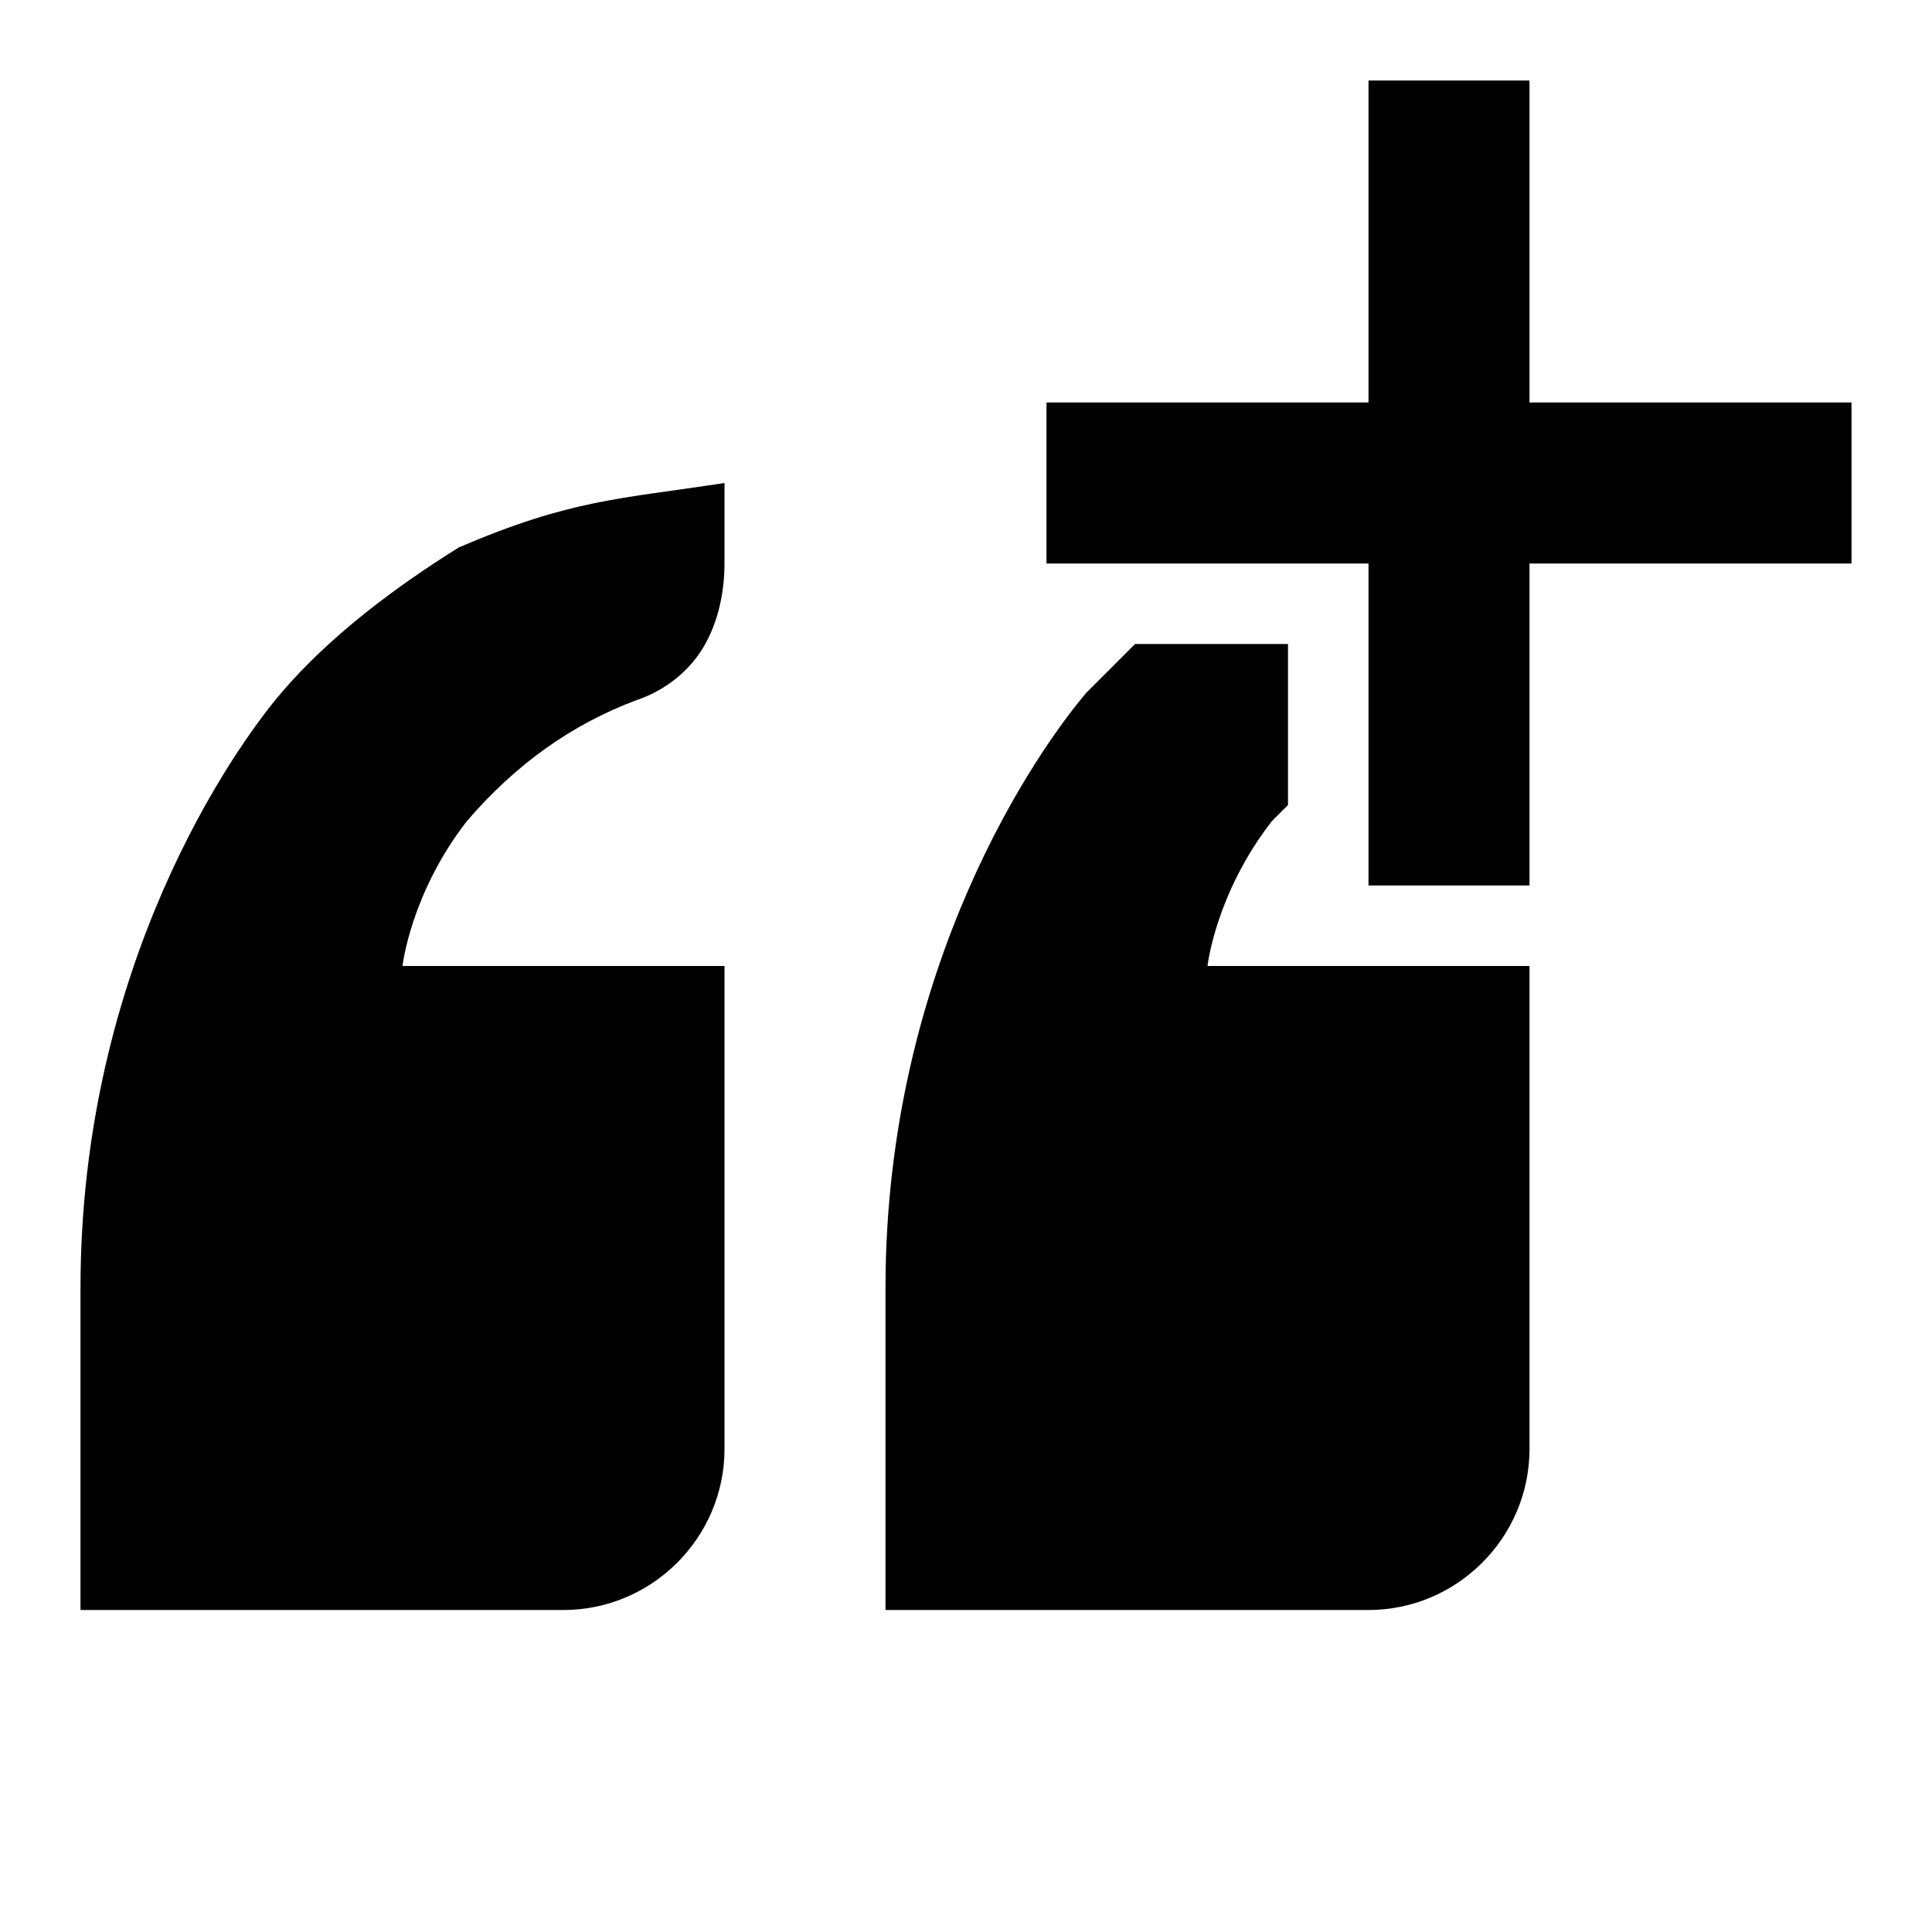
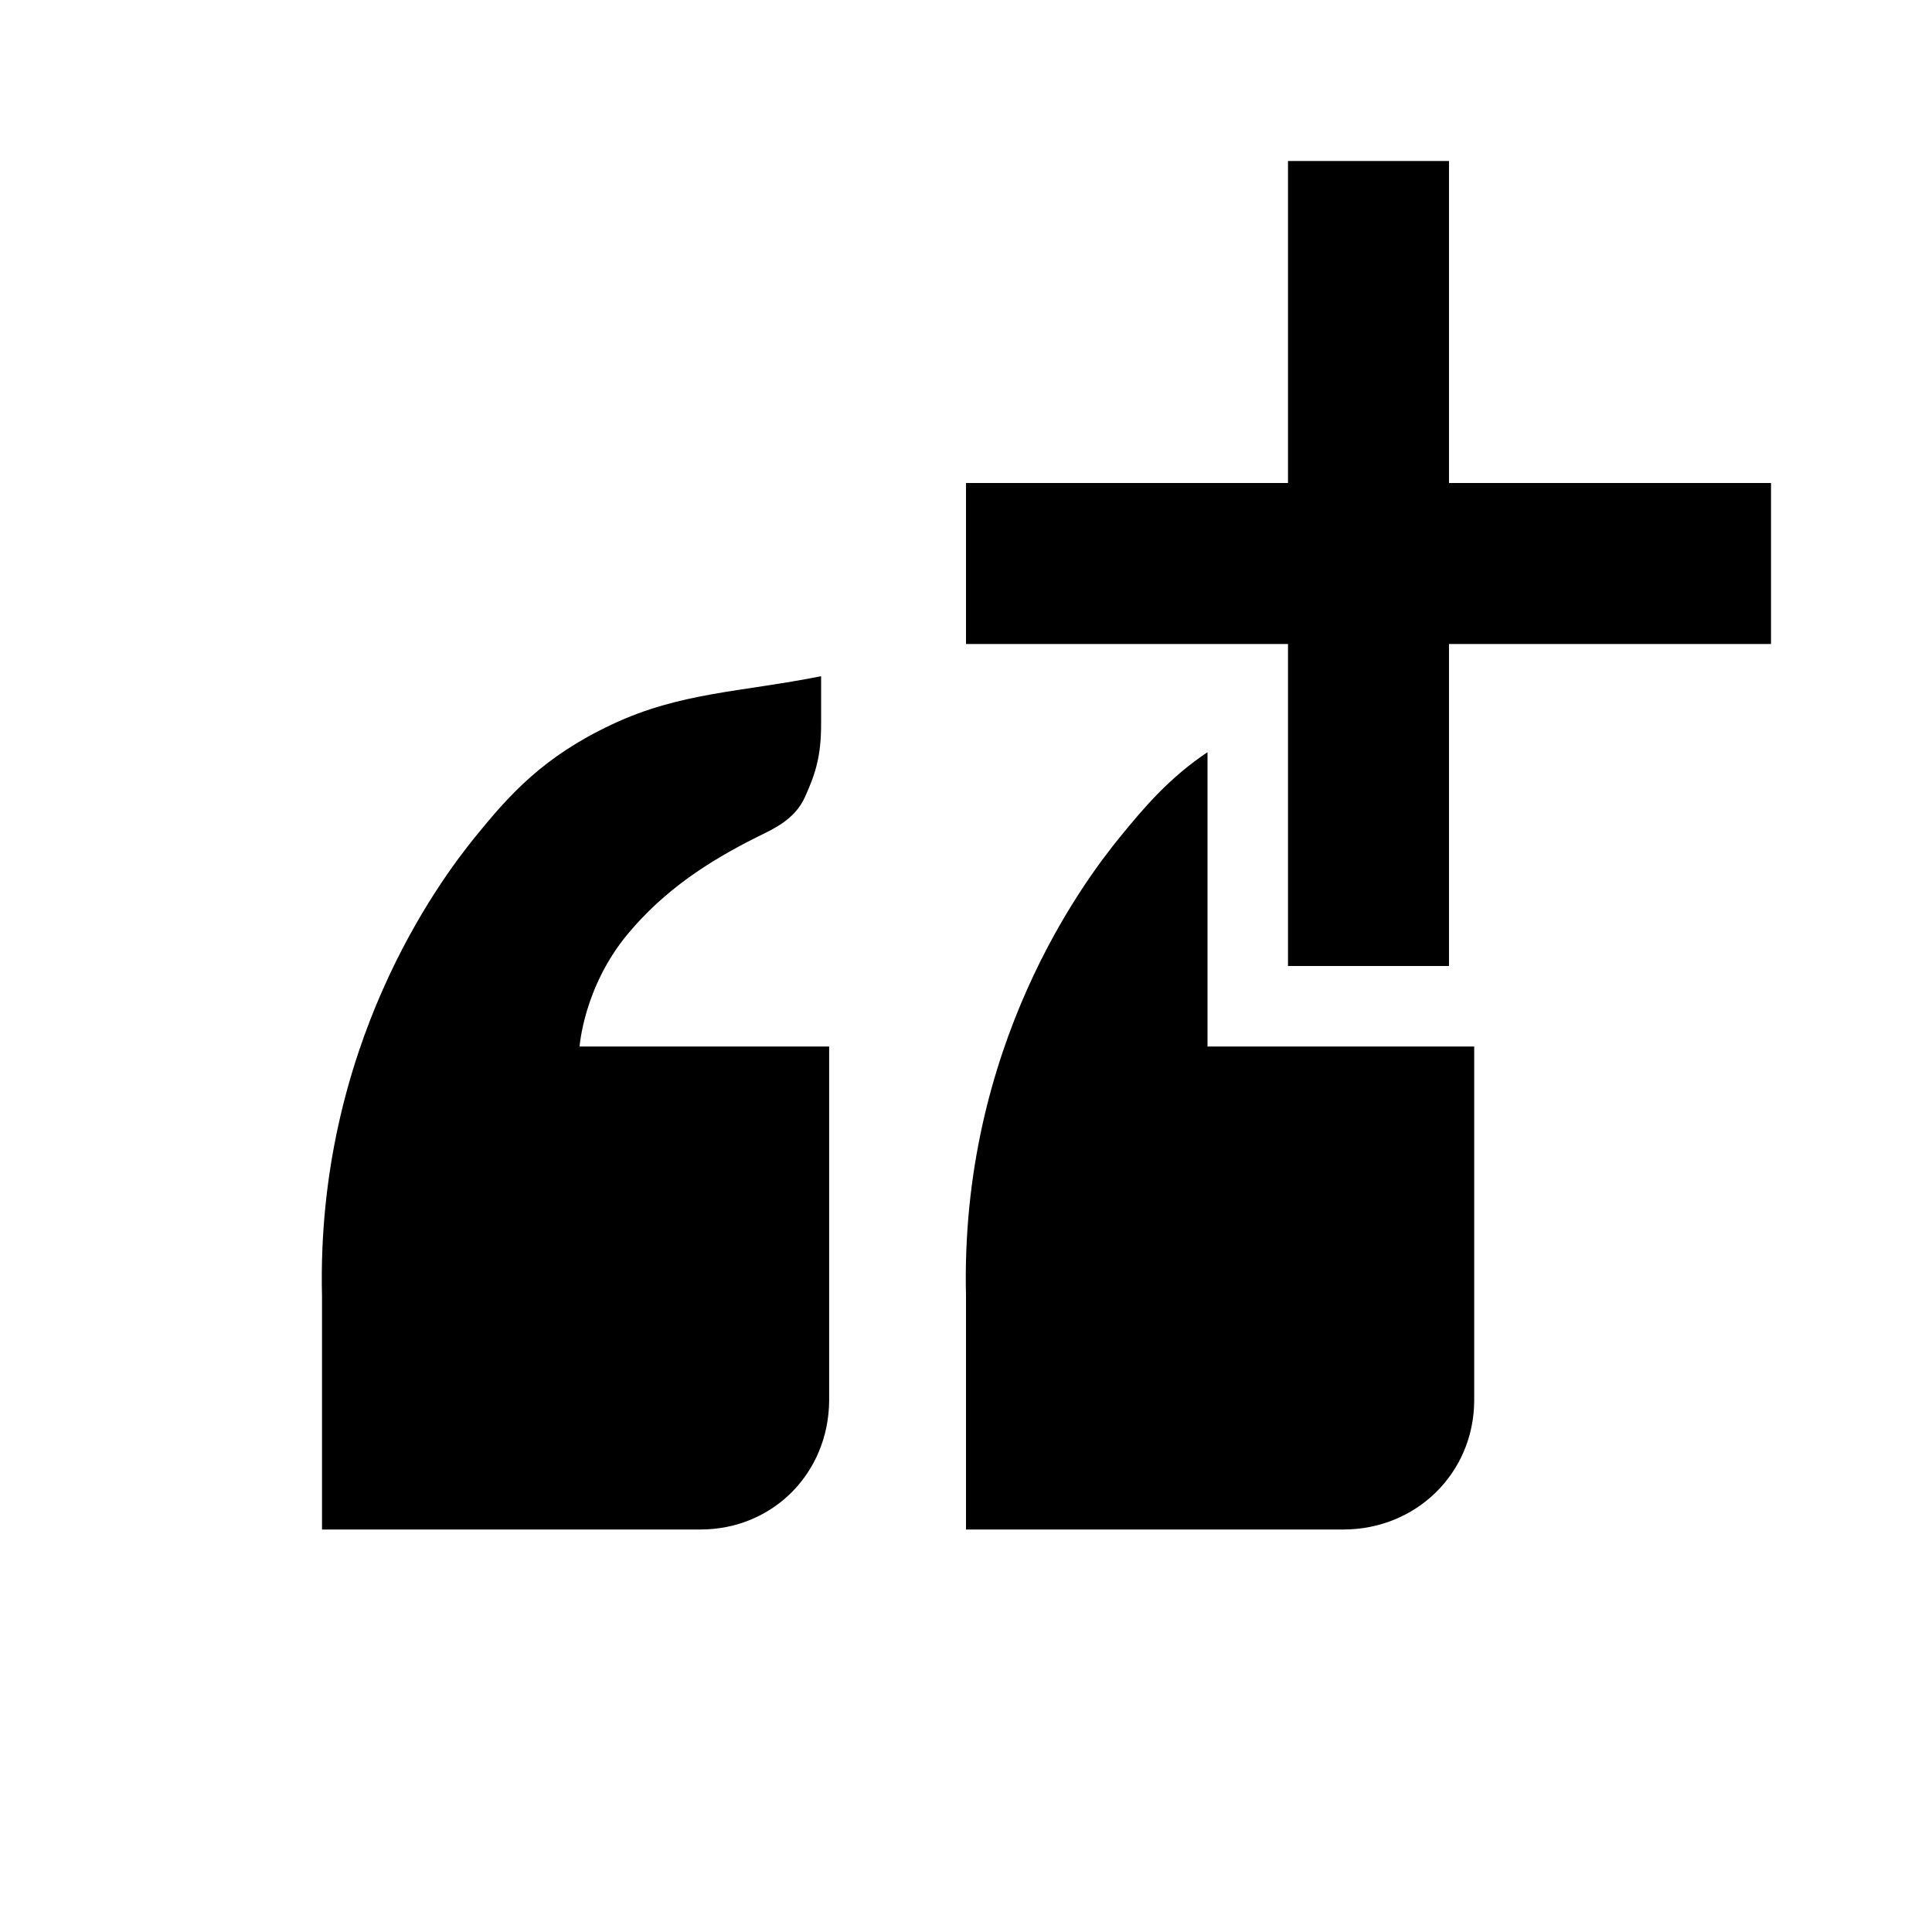
<svg xmlns="http://www.w3.org/2000/svg" width="24" height="24" viewBox="0 0 24 24">
-   <g id="g4">
-     <path d="M3.5 8.6C2.9 9.3 1 12 1 16v4h6c1.1 0 2-.9 2-2v-6H5s.1-.9.8-1.8c.6-.7 1.3-1.2 2.1-1.5.3-.1.6-.3.8-.6.2-.3.3-.7.3-1.1V6c-1.3.2-1.9.2-3.3.8-.8.5-1.6 1.1-2.2 1.8zM19 5V1h-2v4h-4v2h4v4h2V7h4V5zm-4 7s.1-.9.8-1.8l.2-.2V8h-1.9l-.6.6C12.9 9.3 11 12 11 16v4h6c1.1 0 2-.9 2-2v-6h-4z" id="path6" />
+   <g id="quotes-add">
+     <path id="quote" d="M5.9 10.4c-.446.55-1.974 2.6-1.9 5.7V19h4.7c.9 0 1.593-.7 1.6-1.6V13H7.2s.05-.74.6-1.4c.453-.543 1-.9 1.6-1.2.2-.1.47-.212.6-.5.127-.282.2-.5.2-.9v-.6c-1 .2-1.744.197-2.6.6-.856.403-1.272.873-1.7 1.4z" />
+     <path id="quote2" d="M15 9.344c-.476.32-.78.677-1.094 1.062-.446.55-1.98 2.588-1.906 5.688V19h4.688c.9 0 1.617-.694 1.625-1.594V13H15V9.344z" />
+     <path id="add" d="M18 6V2h-2v4h-4v2h4v4h2V8h4V6z" />
  </g>
</svg>
